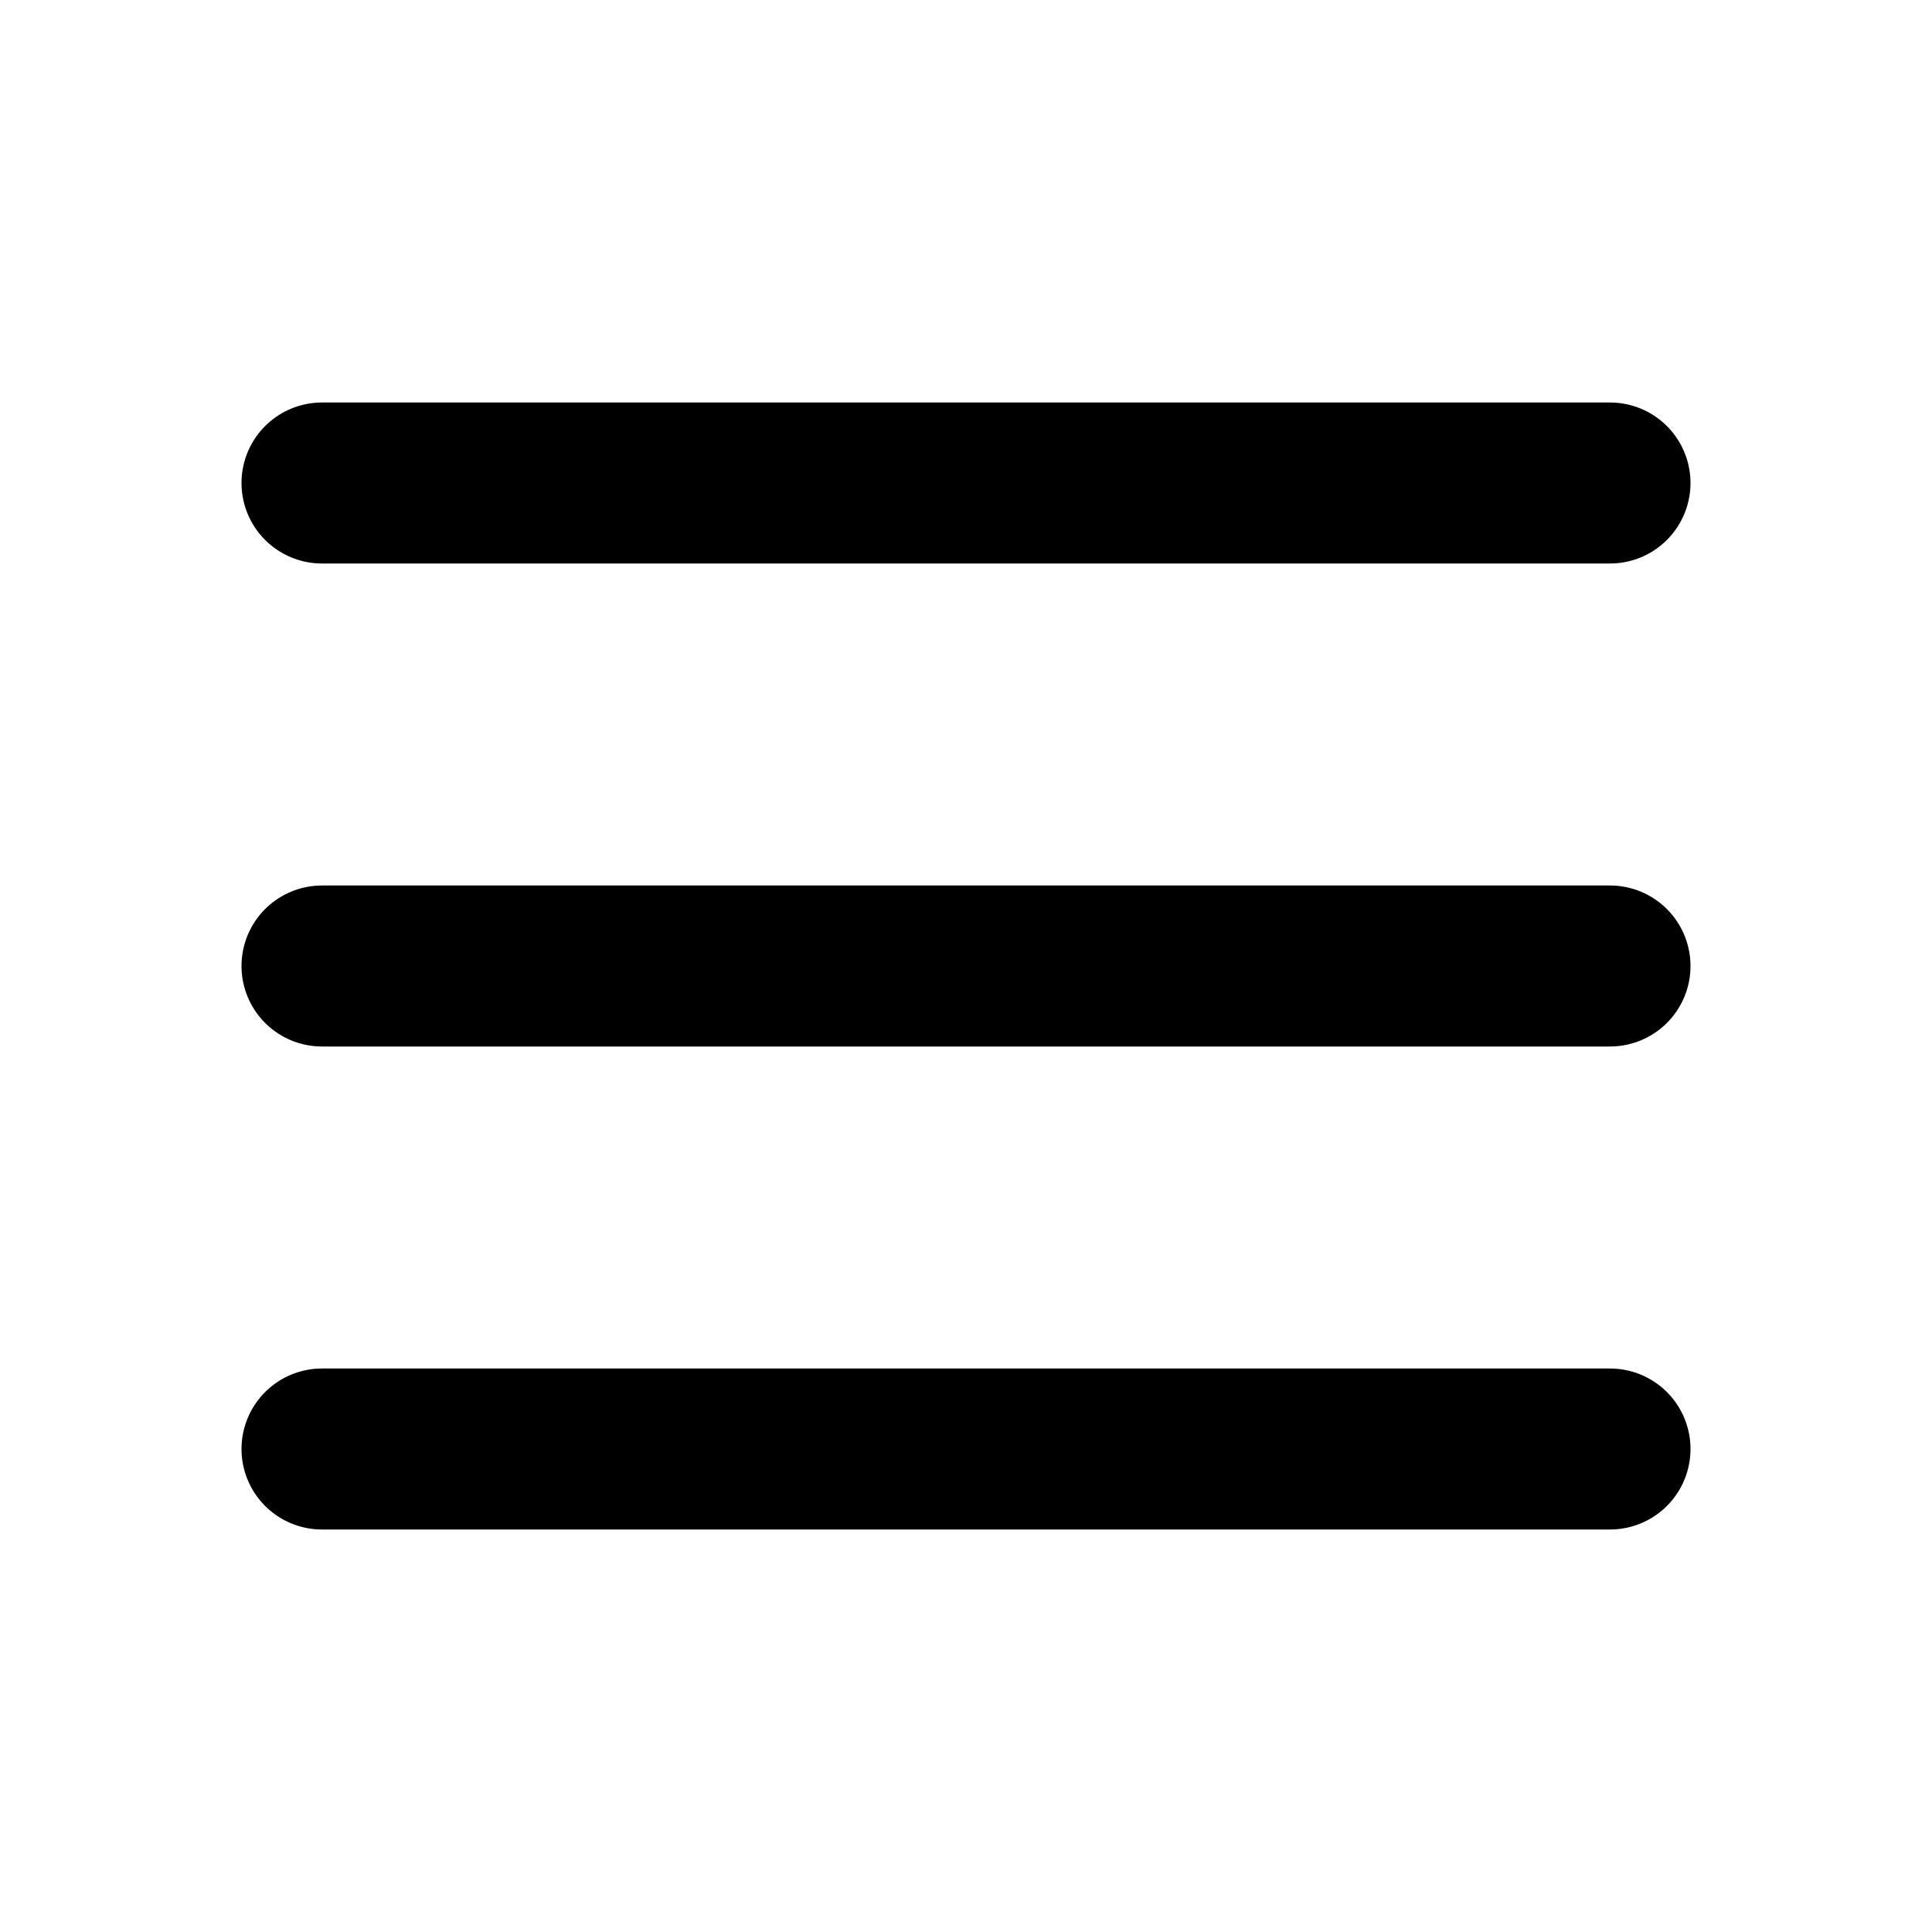
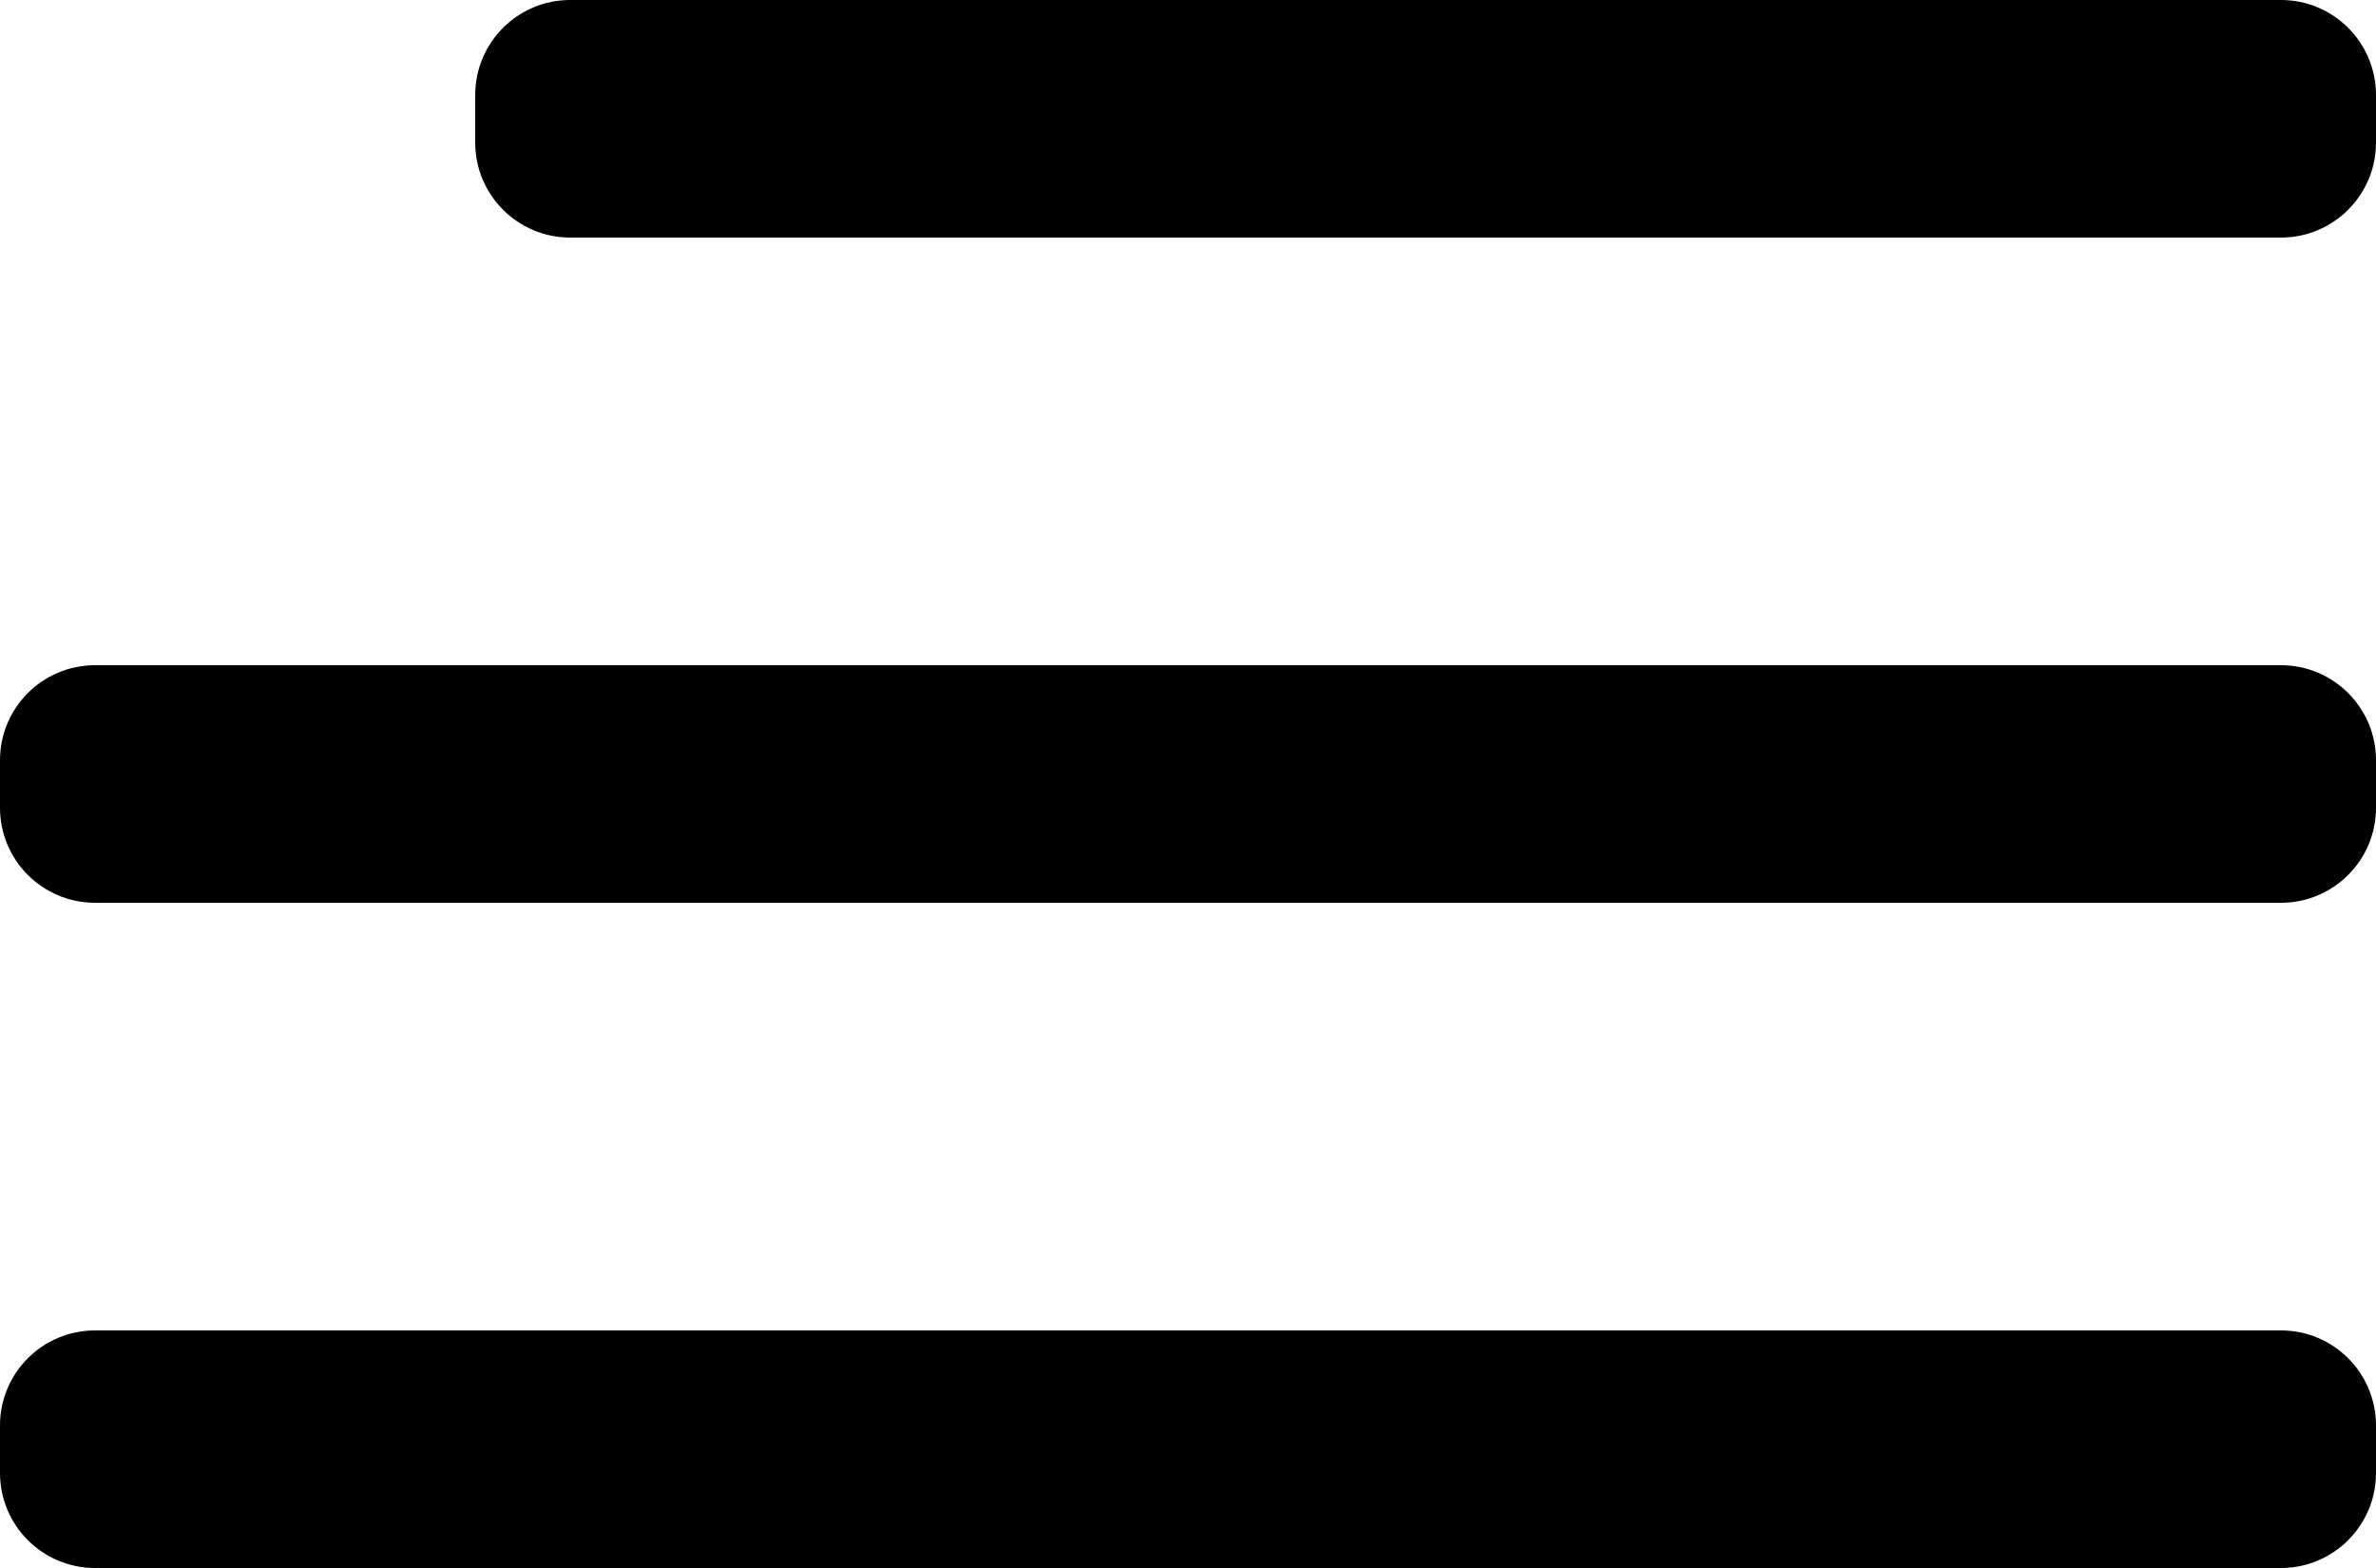
- <svg xmlns="http://www.w3.org/2000/svg" width="800px" height="800px" viewBox="0 0 24 24" fill="none">
-   <path d="M4 6H20M4 12H20M4 18H20" stroke="#000000" stroke-width="2" stroke-linecap="round" stroke-linejoin="round" />
+ <svg xmlns="http://www.w3.org/2000/svg" width="50" height="33" viewBox="0 0 50 33" fill="none">
+   <rect x="10" width="40" height="5" rx="2" fill="black" />
+   <rect y="28" width="50" height="5" rx="2" fill="black" />
+   <rect y="14" width="50" height="5" rx="2" fill="black" />
</svg>
